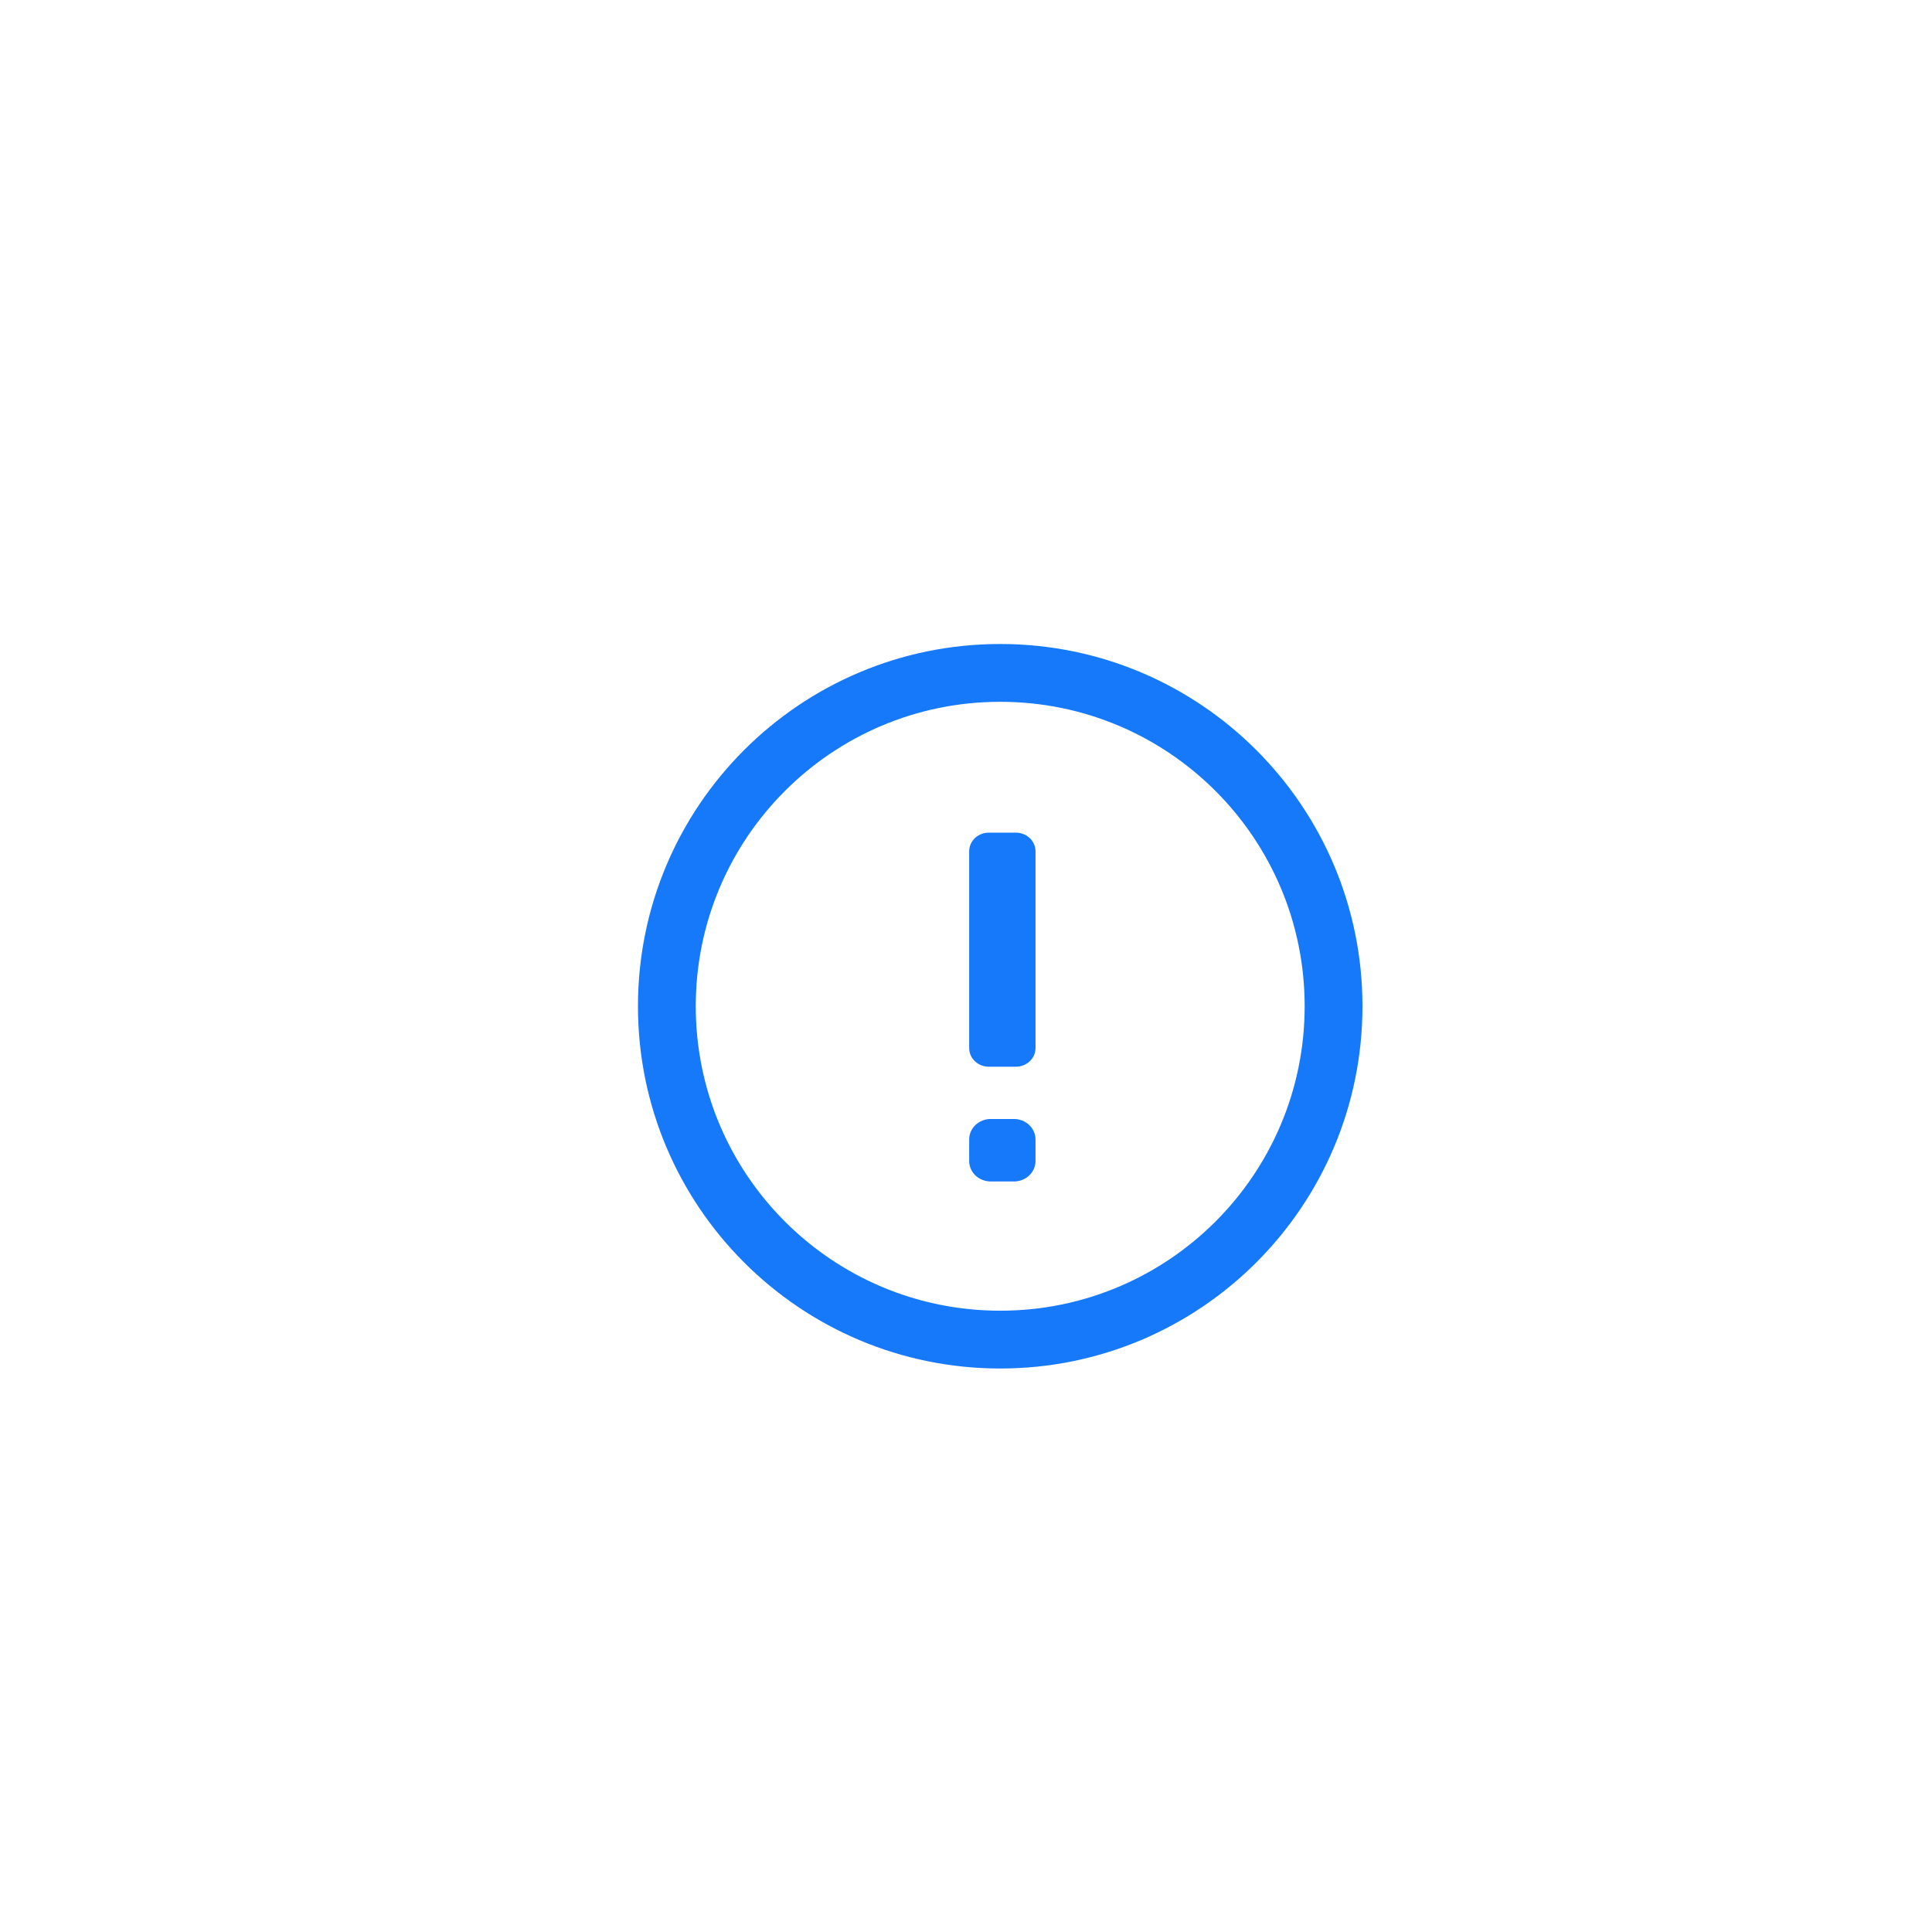
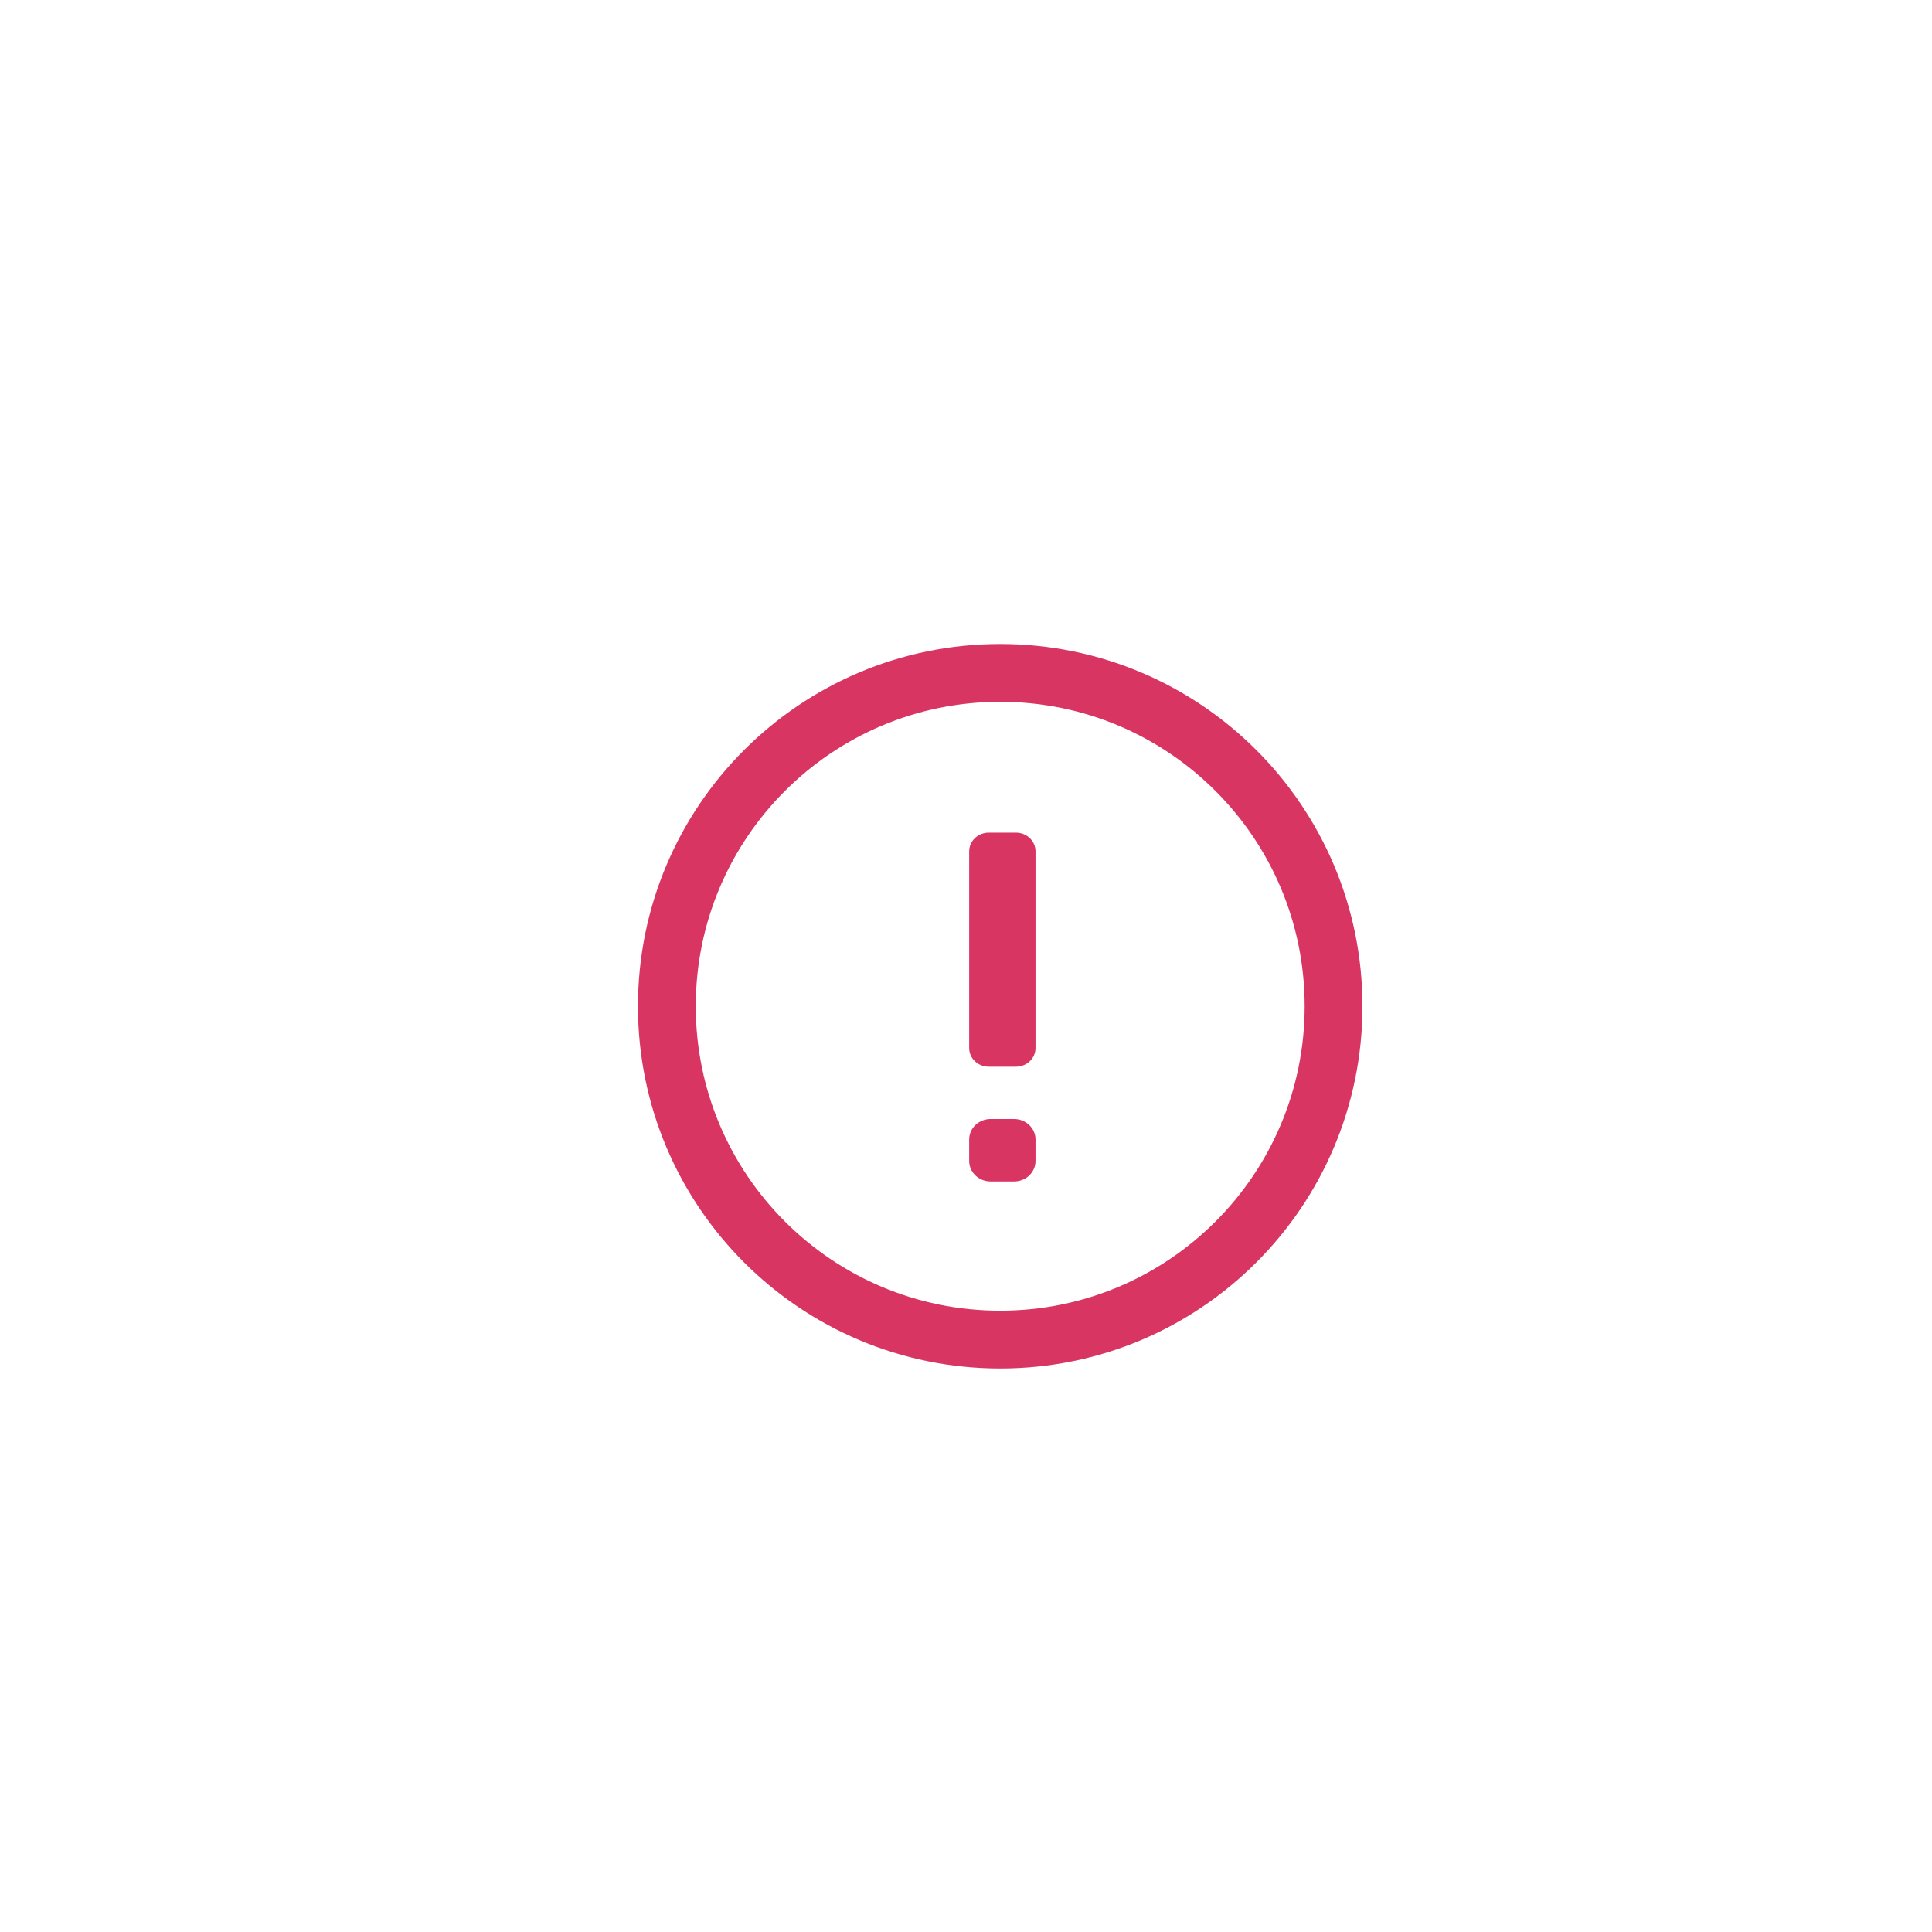
<svg xmlns="http://www.w3.org/2000/svg" width="48" height="48" viewBox="0 0 48 48" fill="none">
-   <path fill-rule="evenodd" clip-rule="evenodd" d="M15.85 25C15.85 20.029 19.879 16 24.85 16C29.82 16 33.85 20.029 33.85 25C33.85 29.971 29.82 34 24.85 34C19.879 34 15.85 29.971 15.85 25ZM24.85 17.436C20.672 17.436 17.286 20.822 17.286 25C17.286 29.178 20.672 32.564 24.85 32.564C29.028 32.564 32.414 29.178 32.414 25C32.414 20.822 29.028 17.436 24.85 17.436Z" fill="#1679F9" />
-   <path d="M25.577 28.846C25.577 28.941 25.536 29.031 25.464 29.099C25.392 29.166 25.294 29.203 25.192 29.203H24.614C24.401 29.203 24.229 29.043 24.229 28.846V28.309C24.229 28.111 24.401 27.951 24.614 27.951H25.192C25.294 27.951 25.392 27.989 25.464 28.056C25.536 28.123 25.577 28.214 25.577 28.309V28.846ZM25.577 26.039C25.577 26.122 25.542 26.202 25.478 26.261C25.415 26.319 25.329 26.352 25.24 26.352H24.566C24.38 26.352 24.229 26.212 24.229 26.039V21.151C24.229 20.977 24.38 20.837 24.566 20.837H25.24C25.426 20.837 25.577 20.977 25.577 21.151L25.577 26.039Z" fill="#1679F9" stroke="#1679F9" stroke-width="0.3" />
+   <path fill-rule="evenodd" clip-rule="evenodd" d="M15.85 25C15.85 20.029 19.879 16 24.85 16C29.82 16 33.85 20.029 33.85 25C33.85 29.971 29.82 34 24.85 34C19.879 34 15.85 29.971 15.85 25ZM24.85 17.436C20.672 17.436 17.286 20.822 17.286 25C17.286 29.178 20.672 32.564 24.85 32.564C29.028 32.564 32.414 29.178 32.414 25C32.414 20.822 29.028 17.436 24.85 17.436Z" fill="#D93562" />
+   <path d="M25.577 28.846C25.577 28.941 25.536 29.031 25.464 29.099C25.392 29.166 25.294 29.203 25.192 29.203H24.614C24.401 29.203 24.229 29.043 24.229 28.846V28.309C24.229 28.111 24.401 27.951 24.614 27.951H25.192C25.294 27.951 25.392 27.989 25.464 28.056C25.536 28.123 25.577 28.214 25.577 28.309V28.846ZM25.577 26.039C25.577 26.122 25.542 26.202 25.478 26.261C25.415 26.319 25.329 26.352 25.24 26.352H24.566C24.38 26.352 24.229 26.212 24.229 26.039V21.151C24.229 20.977 24.38 20.837 24.566 20.837H25.24C25.426 20.837 25.577 20.977 25.577 21.151L25.577 26.039Z" fill="#D93562" stroke="#D93562" stroke-width="0.3" />
</svg>
